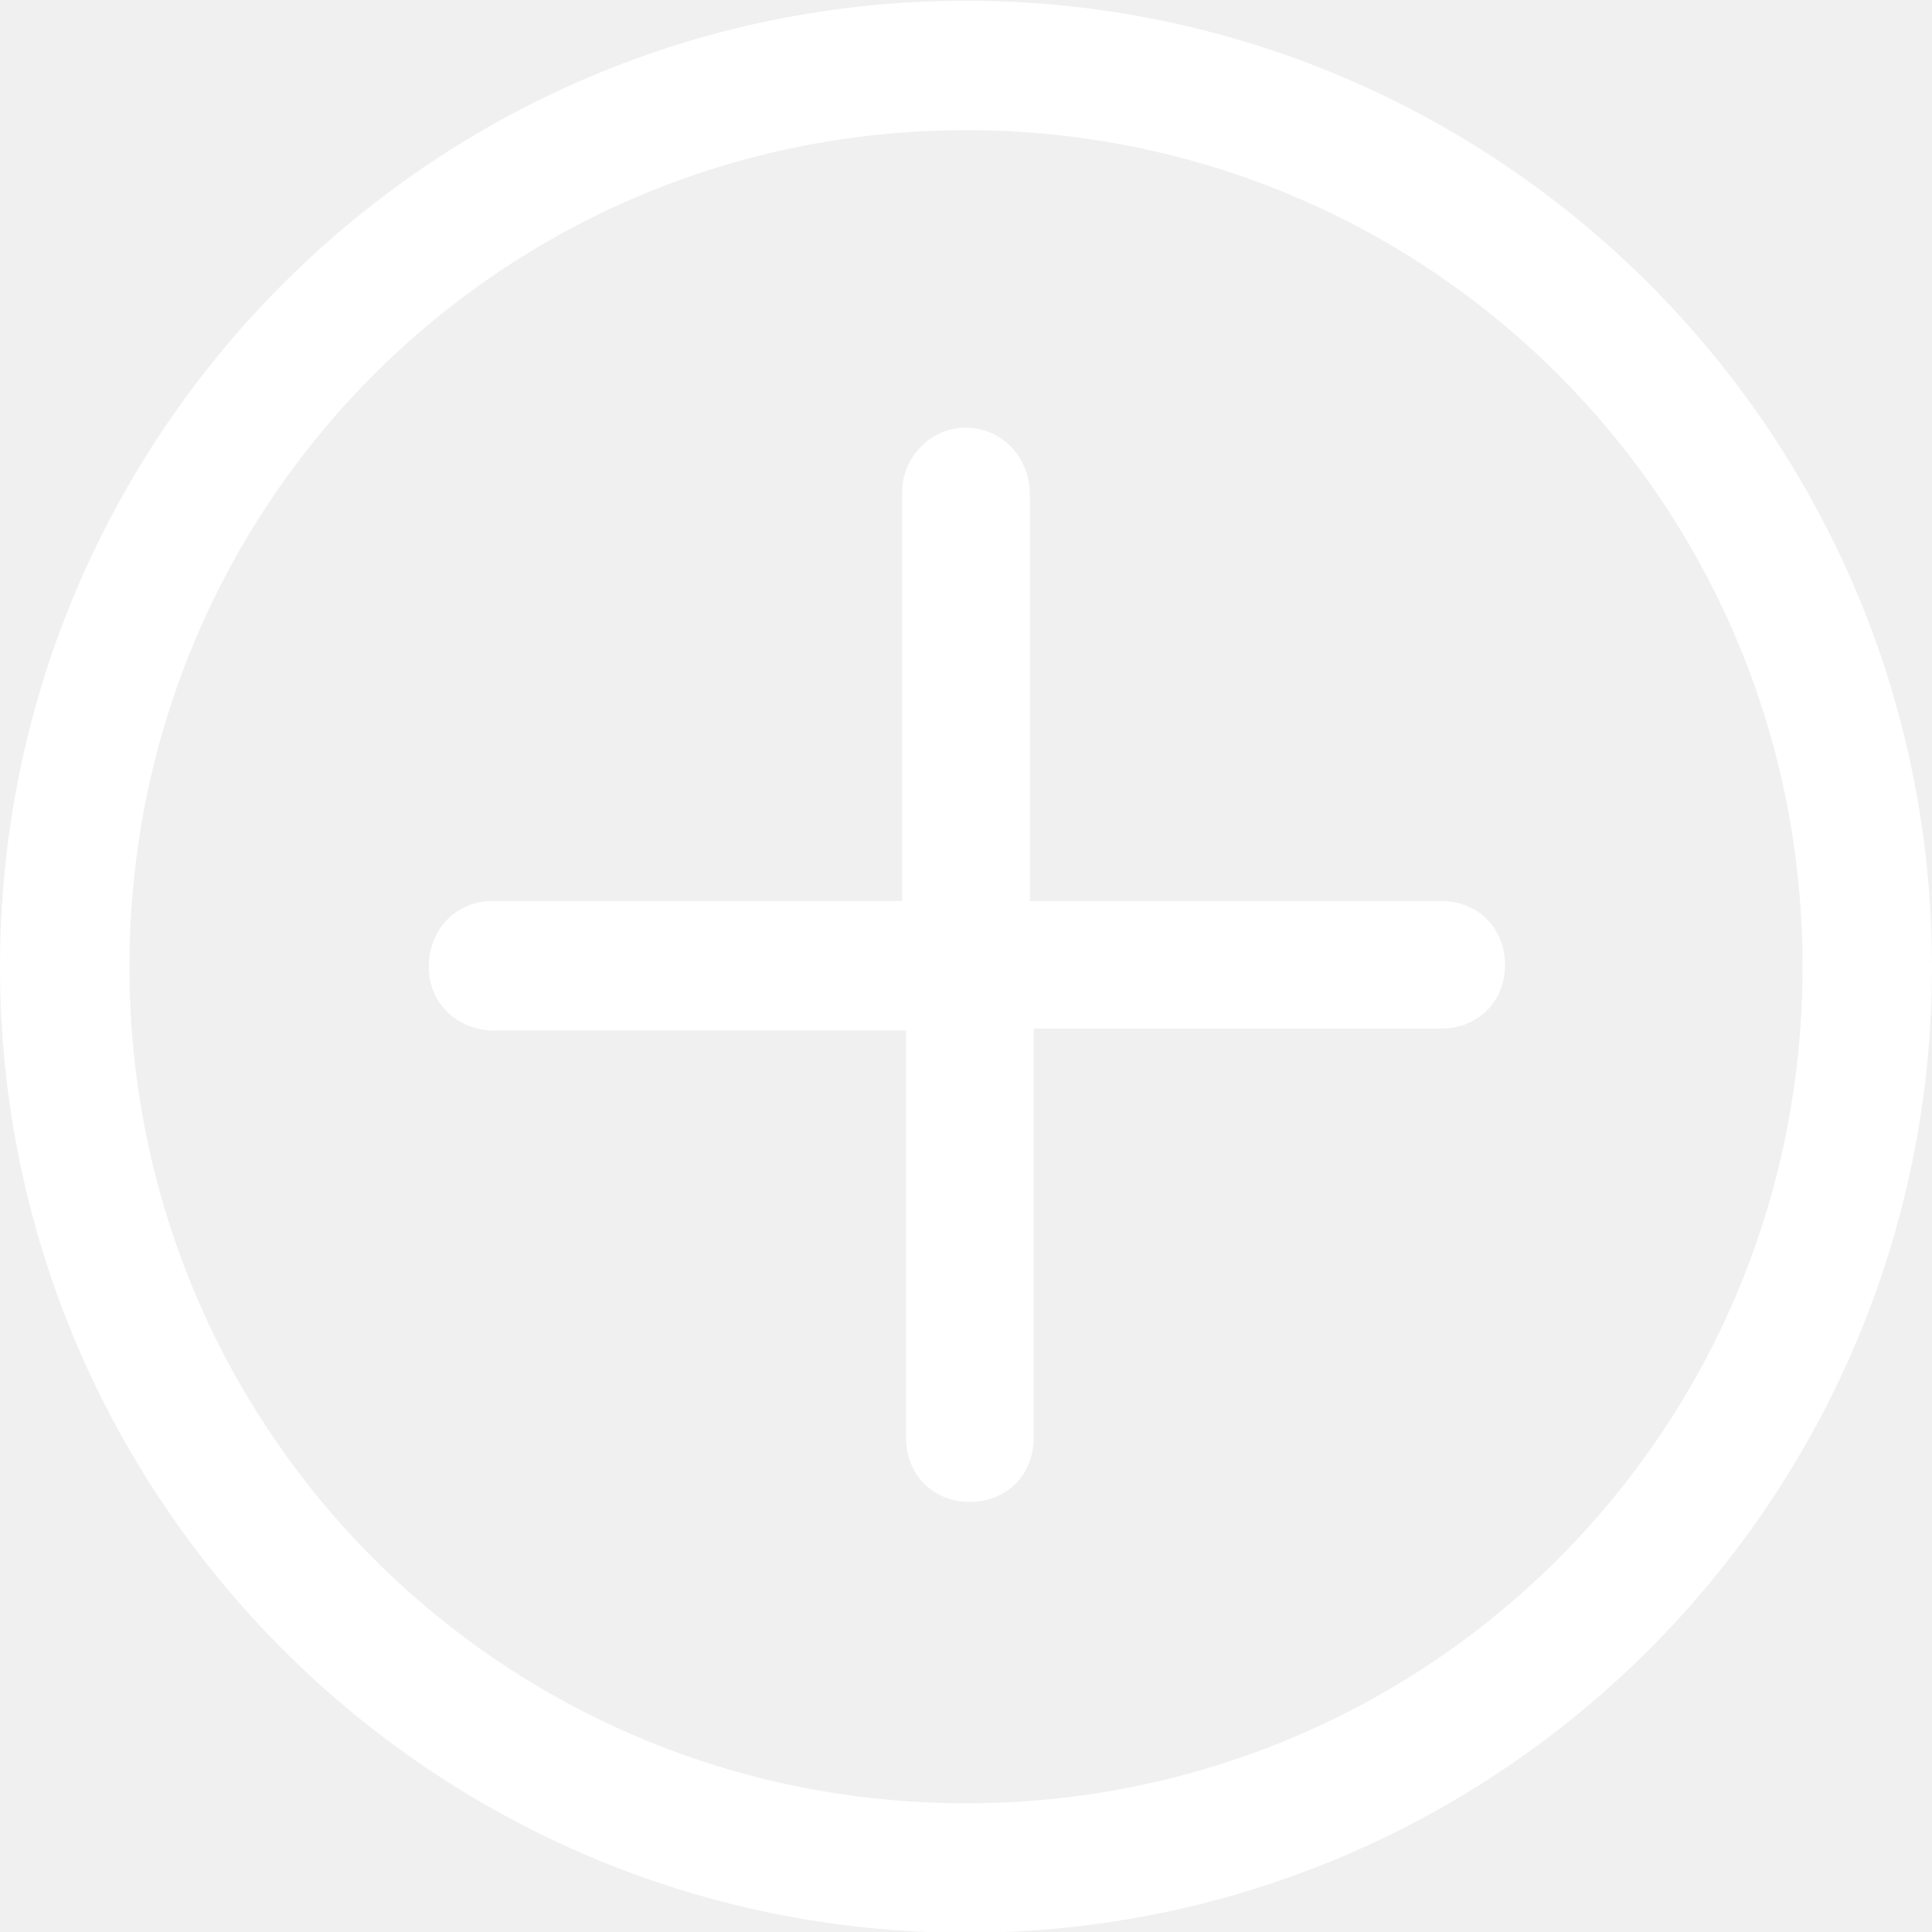
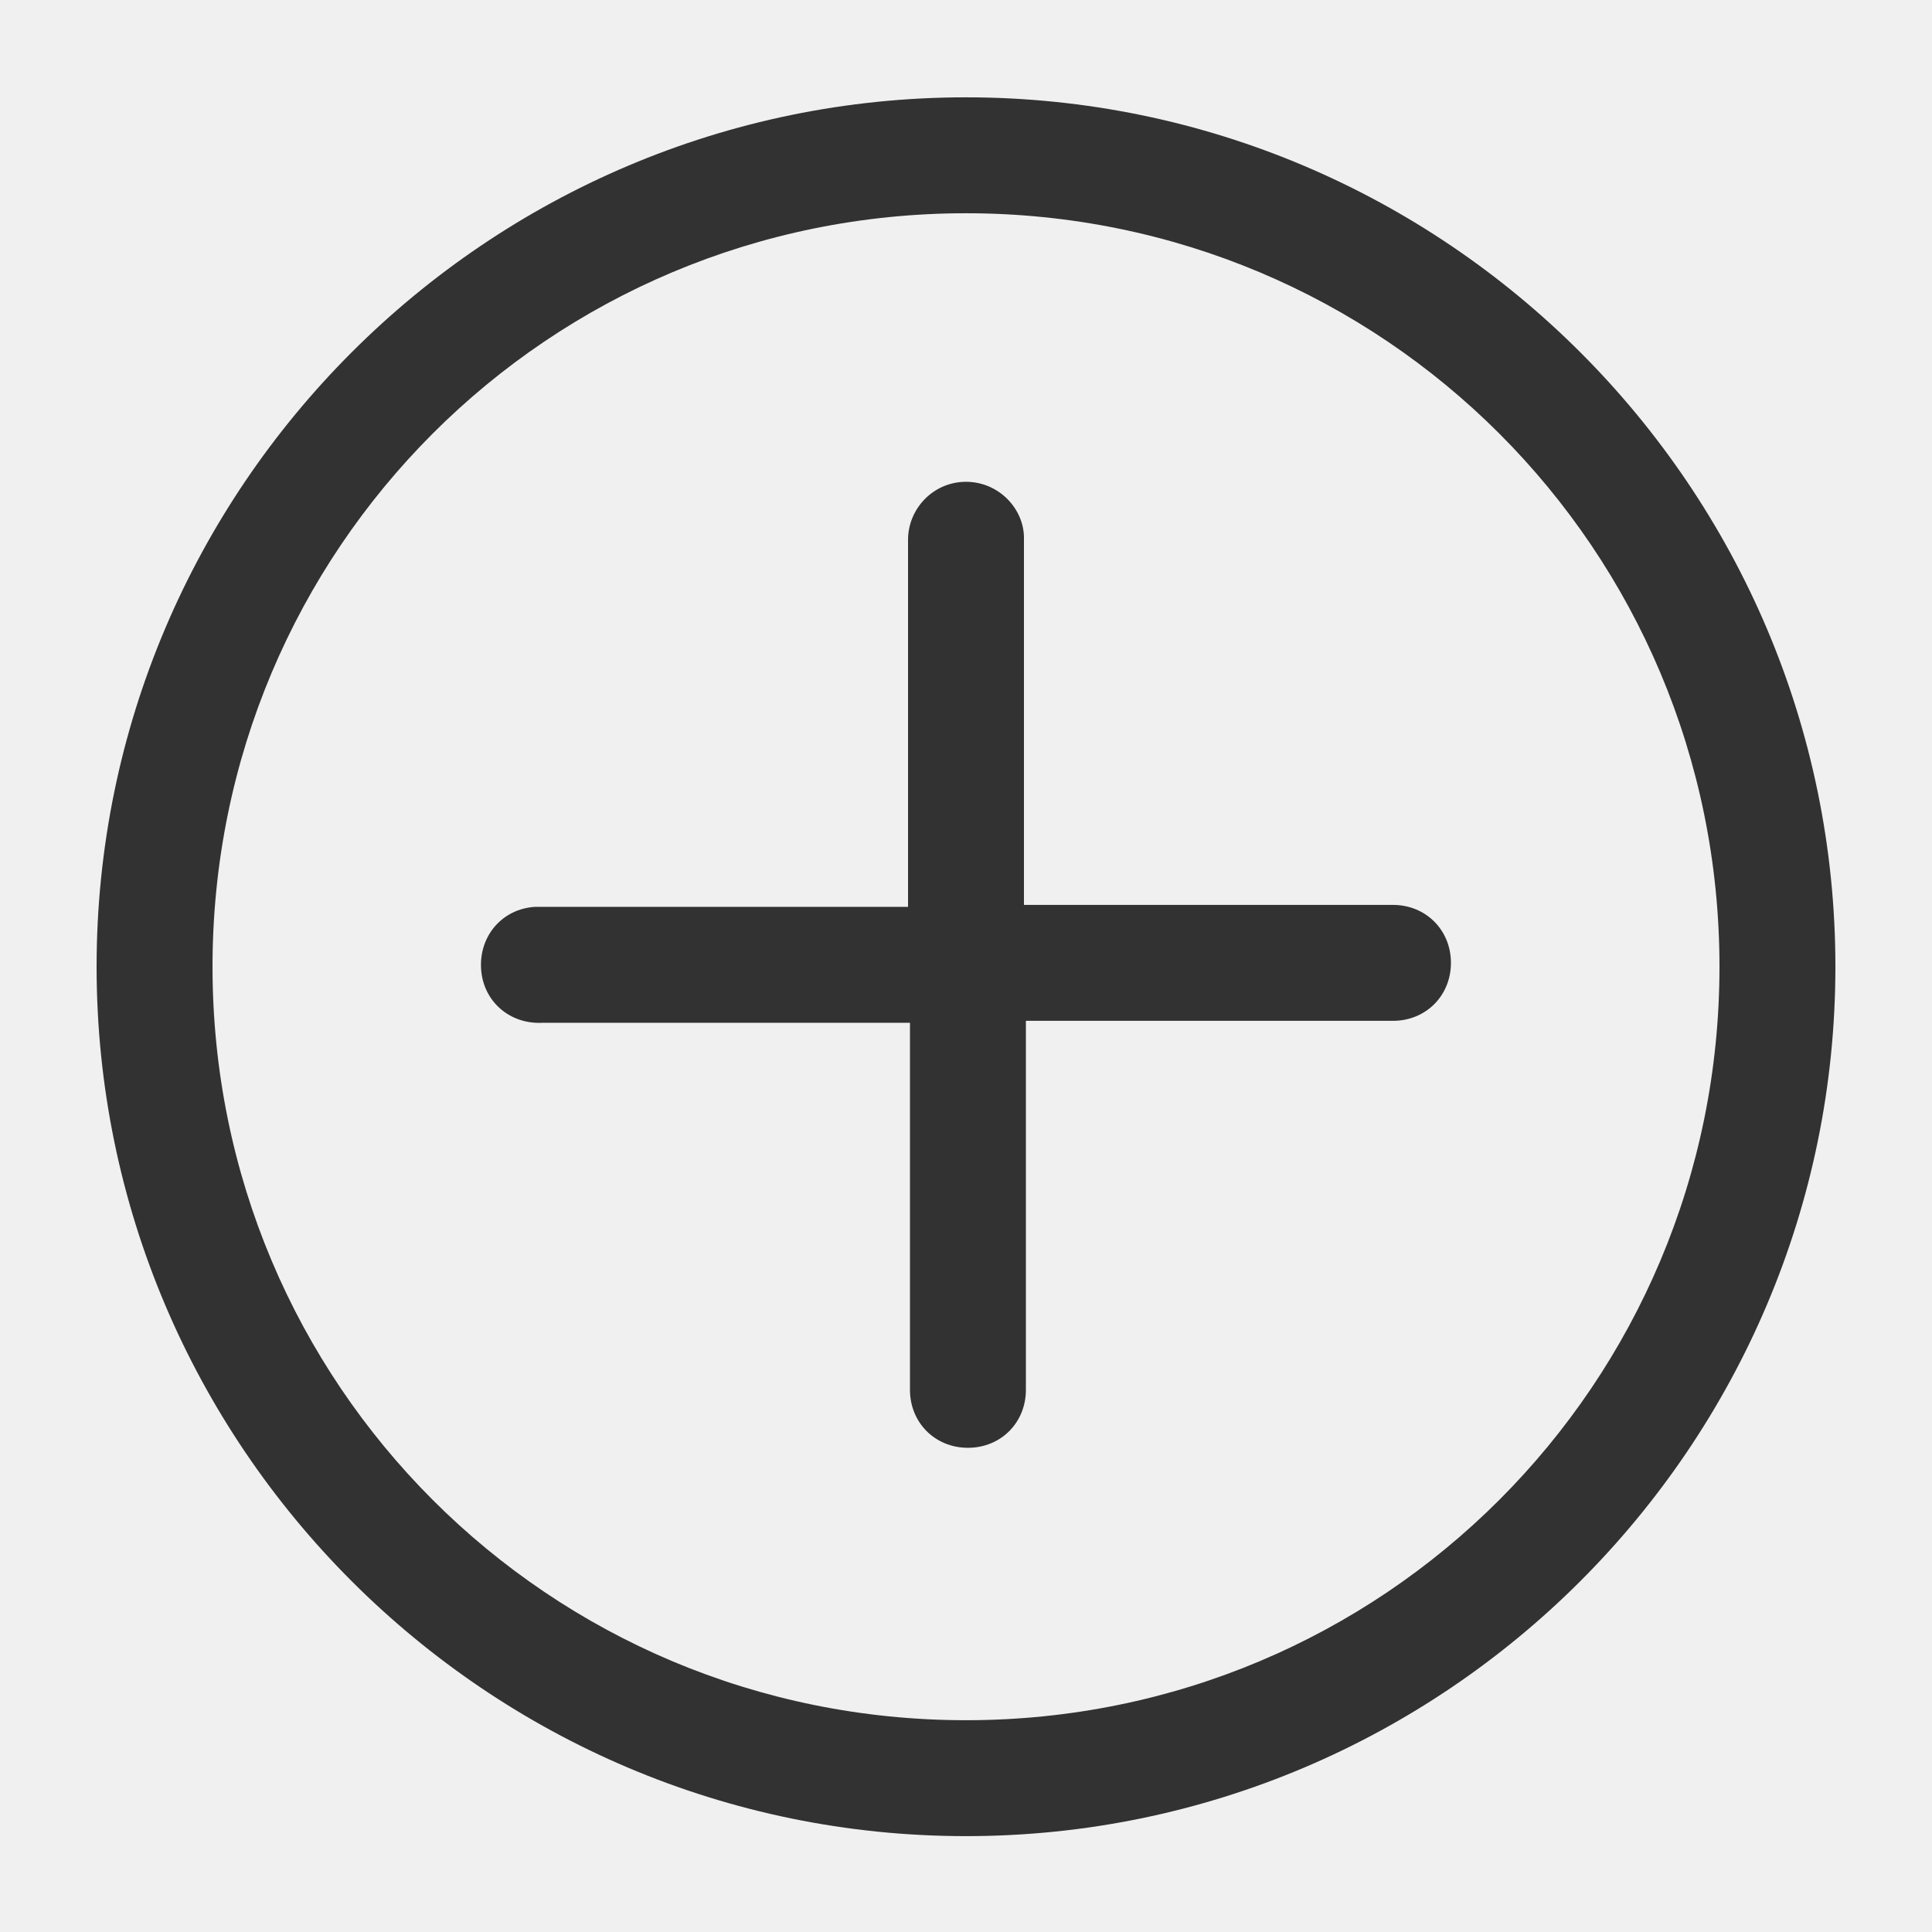
<svg xmlns="http://www.w3.org/2000/svg" version="1.1" id="Layer_1" x="0px" y="0px" viewBox="0 0 100 100" style="enable-background:new 0 0 100 100;" xml:space="preserve">
  <g transform="translate(0,-952.3622)">
-     <path style="fill:#FFFFFF;" d="M50,952.4c-27.6,0-50,22.4-50,50s22.4,50,50,50s50-22.4,50-50C100,974.8,77.6,952.4,50,952.4z    M50,959.1c24,0,43.3,19.3,43.3,43.3c0,24-19.3,43.3-43.3,43.3s-43.3-19.3-43.3-43.3C6.7,978.4,26,959.1,50,959.1z M50,974.5   c-1.9,0-3.3,1.6-3.3,3.3l0,0V999H25.6c-0.1,0-0.2,0-0.3,0c-1.9,0.1-3.2,1.7-3.1,3.6c0.1,1.9,1.7,3.2,3.6,3.1l0,0h21.1v21.1   c0,1.9,1.4,3.3,3.3,3.3s3.3-1.4,3.3-3.3v-0.1v-21.1h21.1c1.9,0,3.3-1.4,3.3-3.3s-1.4-3.3-3.3-3.3h-0.1H53.3v-21.1   C53.3,976.1,51.9,974.5,50,974.5L50,974.5z" />
+     <path style="fill:#323232;" d="M50,957.4c-24.8,0-45,20.2-45,45c0,24.8,20.2,45,45,45s45-20.2,45-45S74.8,957.4,50,957.4z    M50,963.4c21.6,0,39,17.4,39,39s-17.4,39-39,39s-39-17.4-39-39C11,980.8,28.4,963.4,50,963.4z M50,977.3c-1.7,0-3,1.4-3,3l0,0v19   H28c-0.1,0-0.2,0-0.3,0c-1.7,0.1-2.9,1.5-2.8,3.2s1.5,2.9,3.2,2.8l0,0h19v19c0,1.7,1.3,3,3,3s3-1.3,3-3v-0.1v-19h19   c1.7,0,3-1.3,3-3s-1.3-3-3-3H72H53v-19C53,978.7,51.7,977.3,50,977.3L50,977.3z" />
  </g>
</svg>
